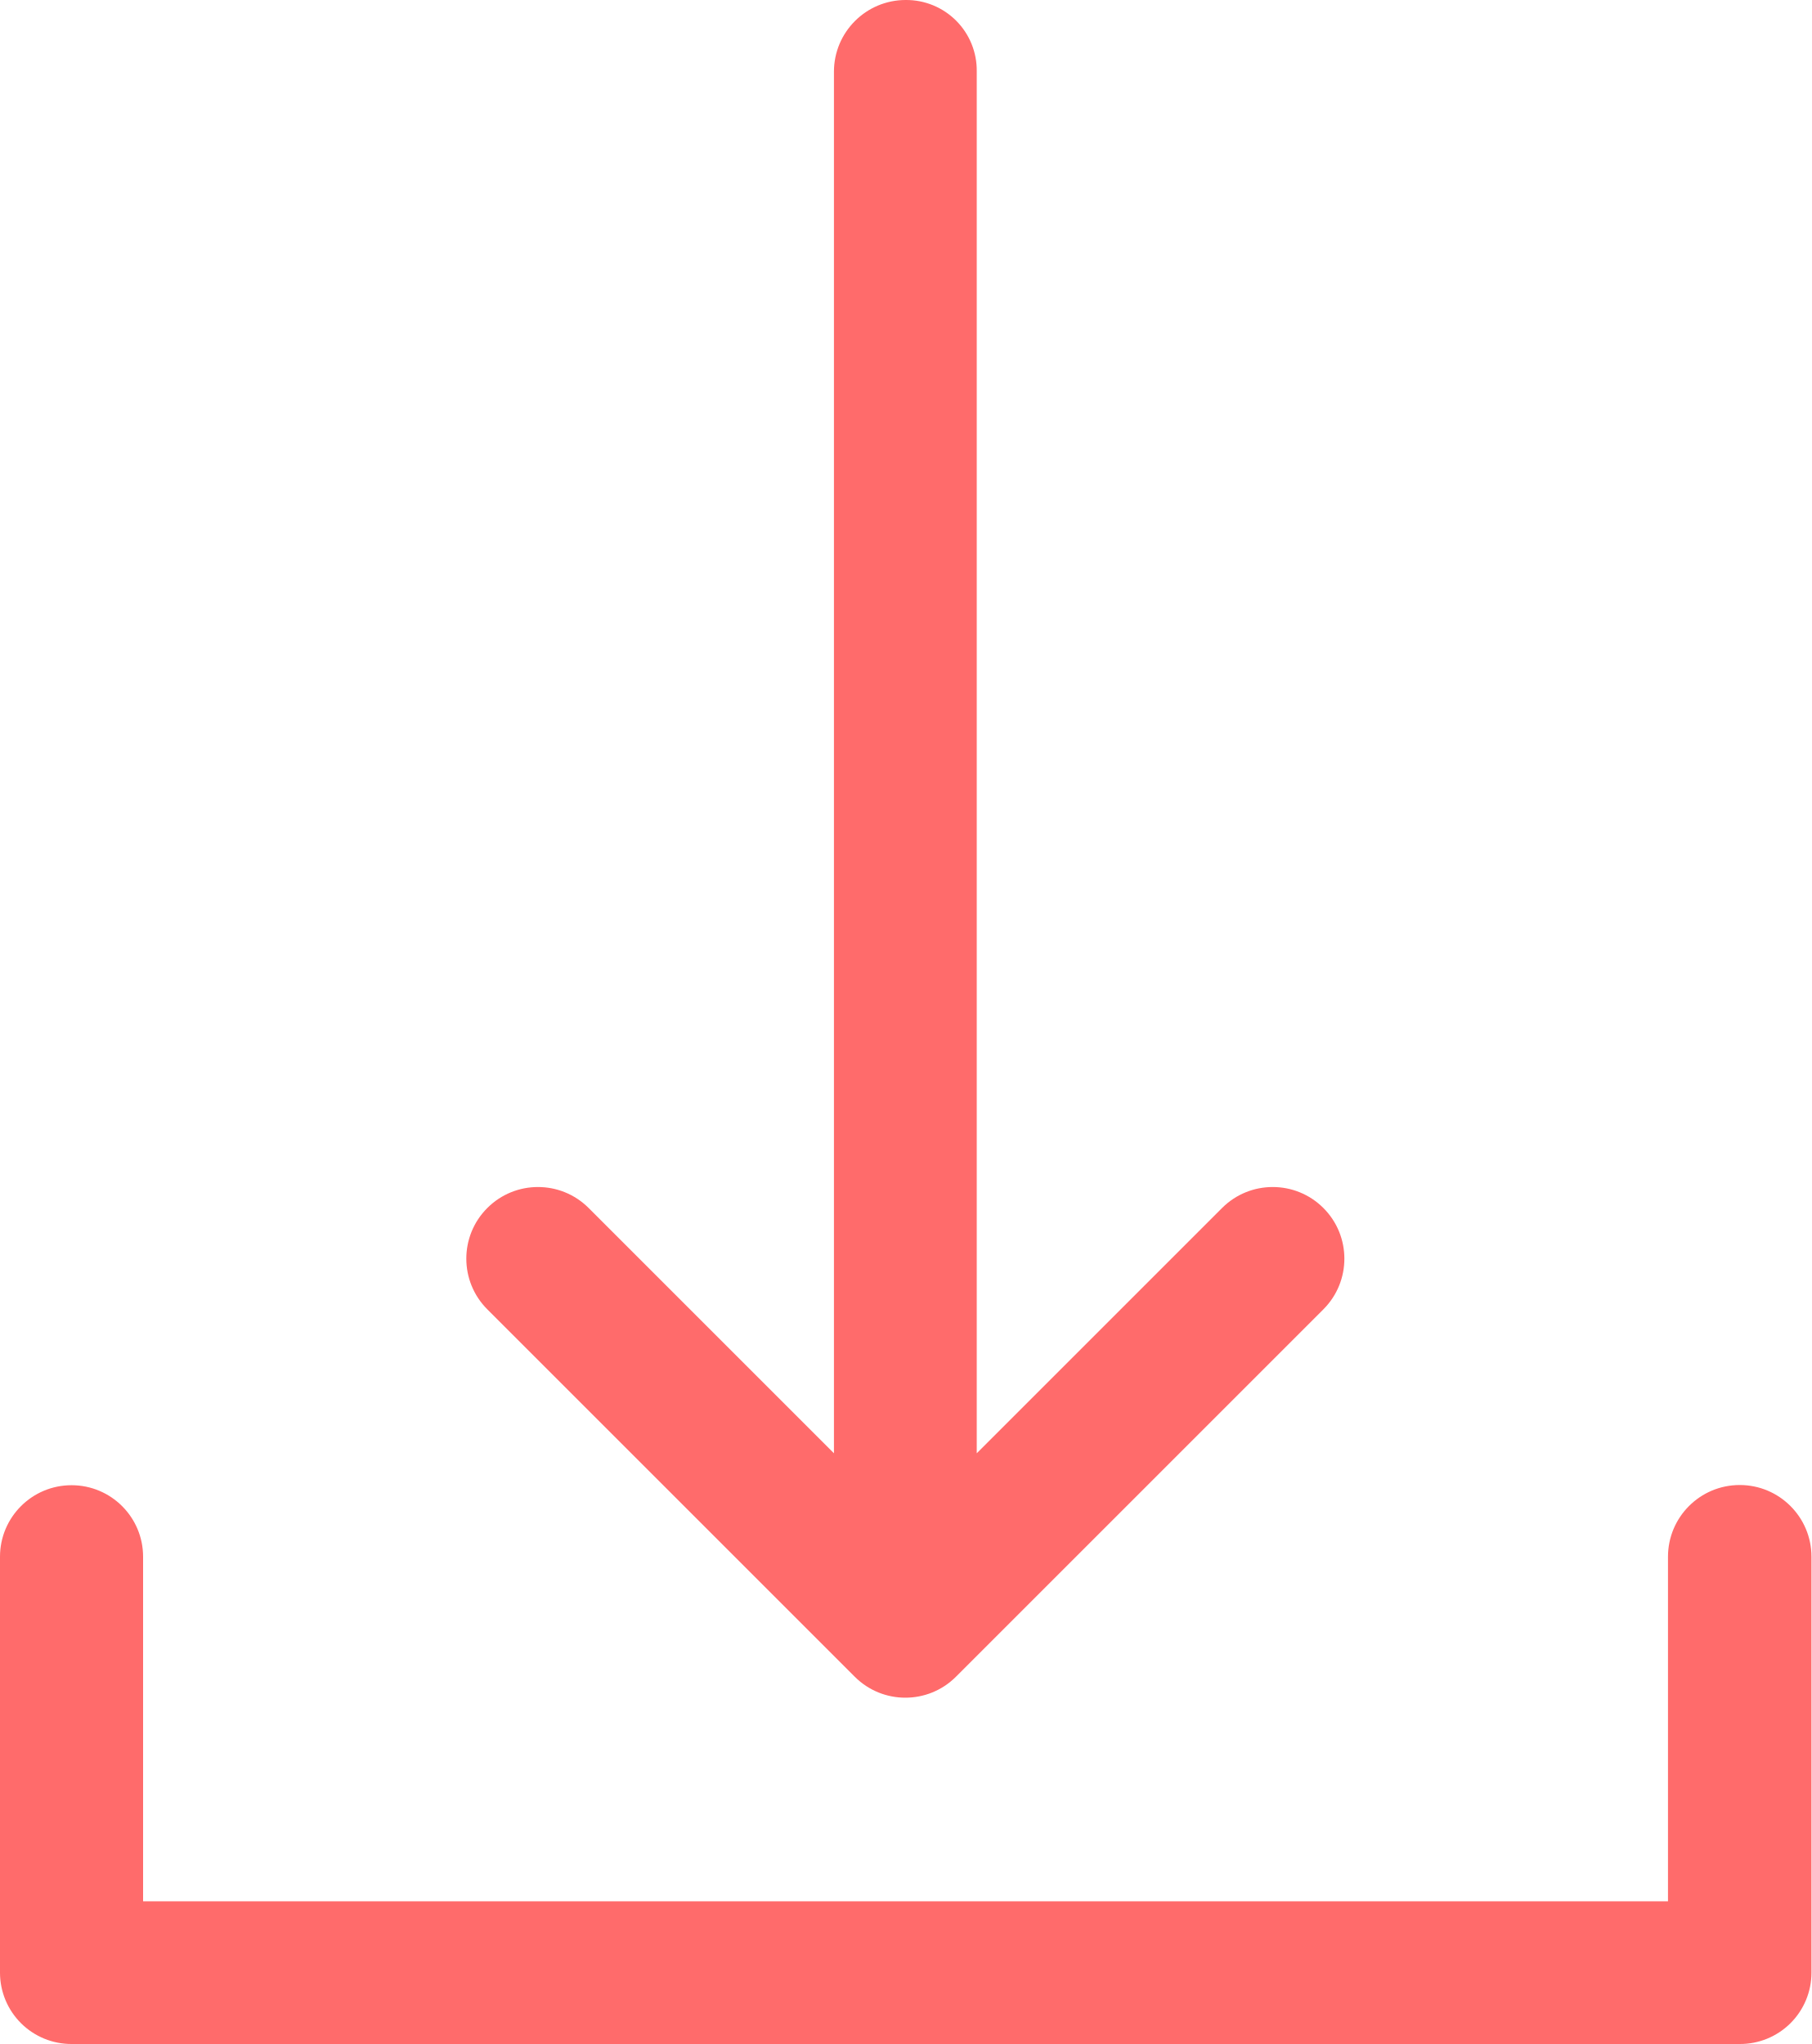
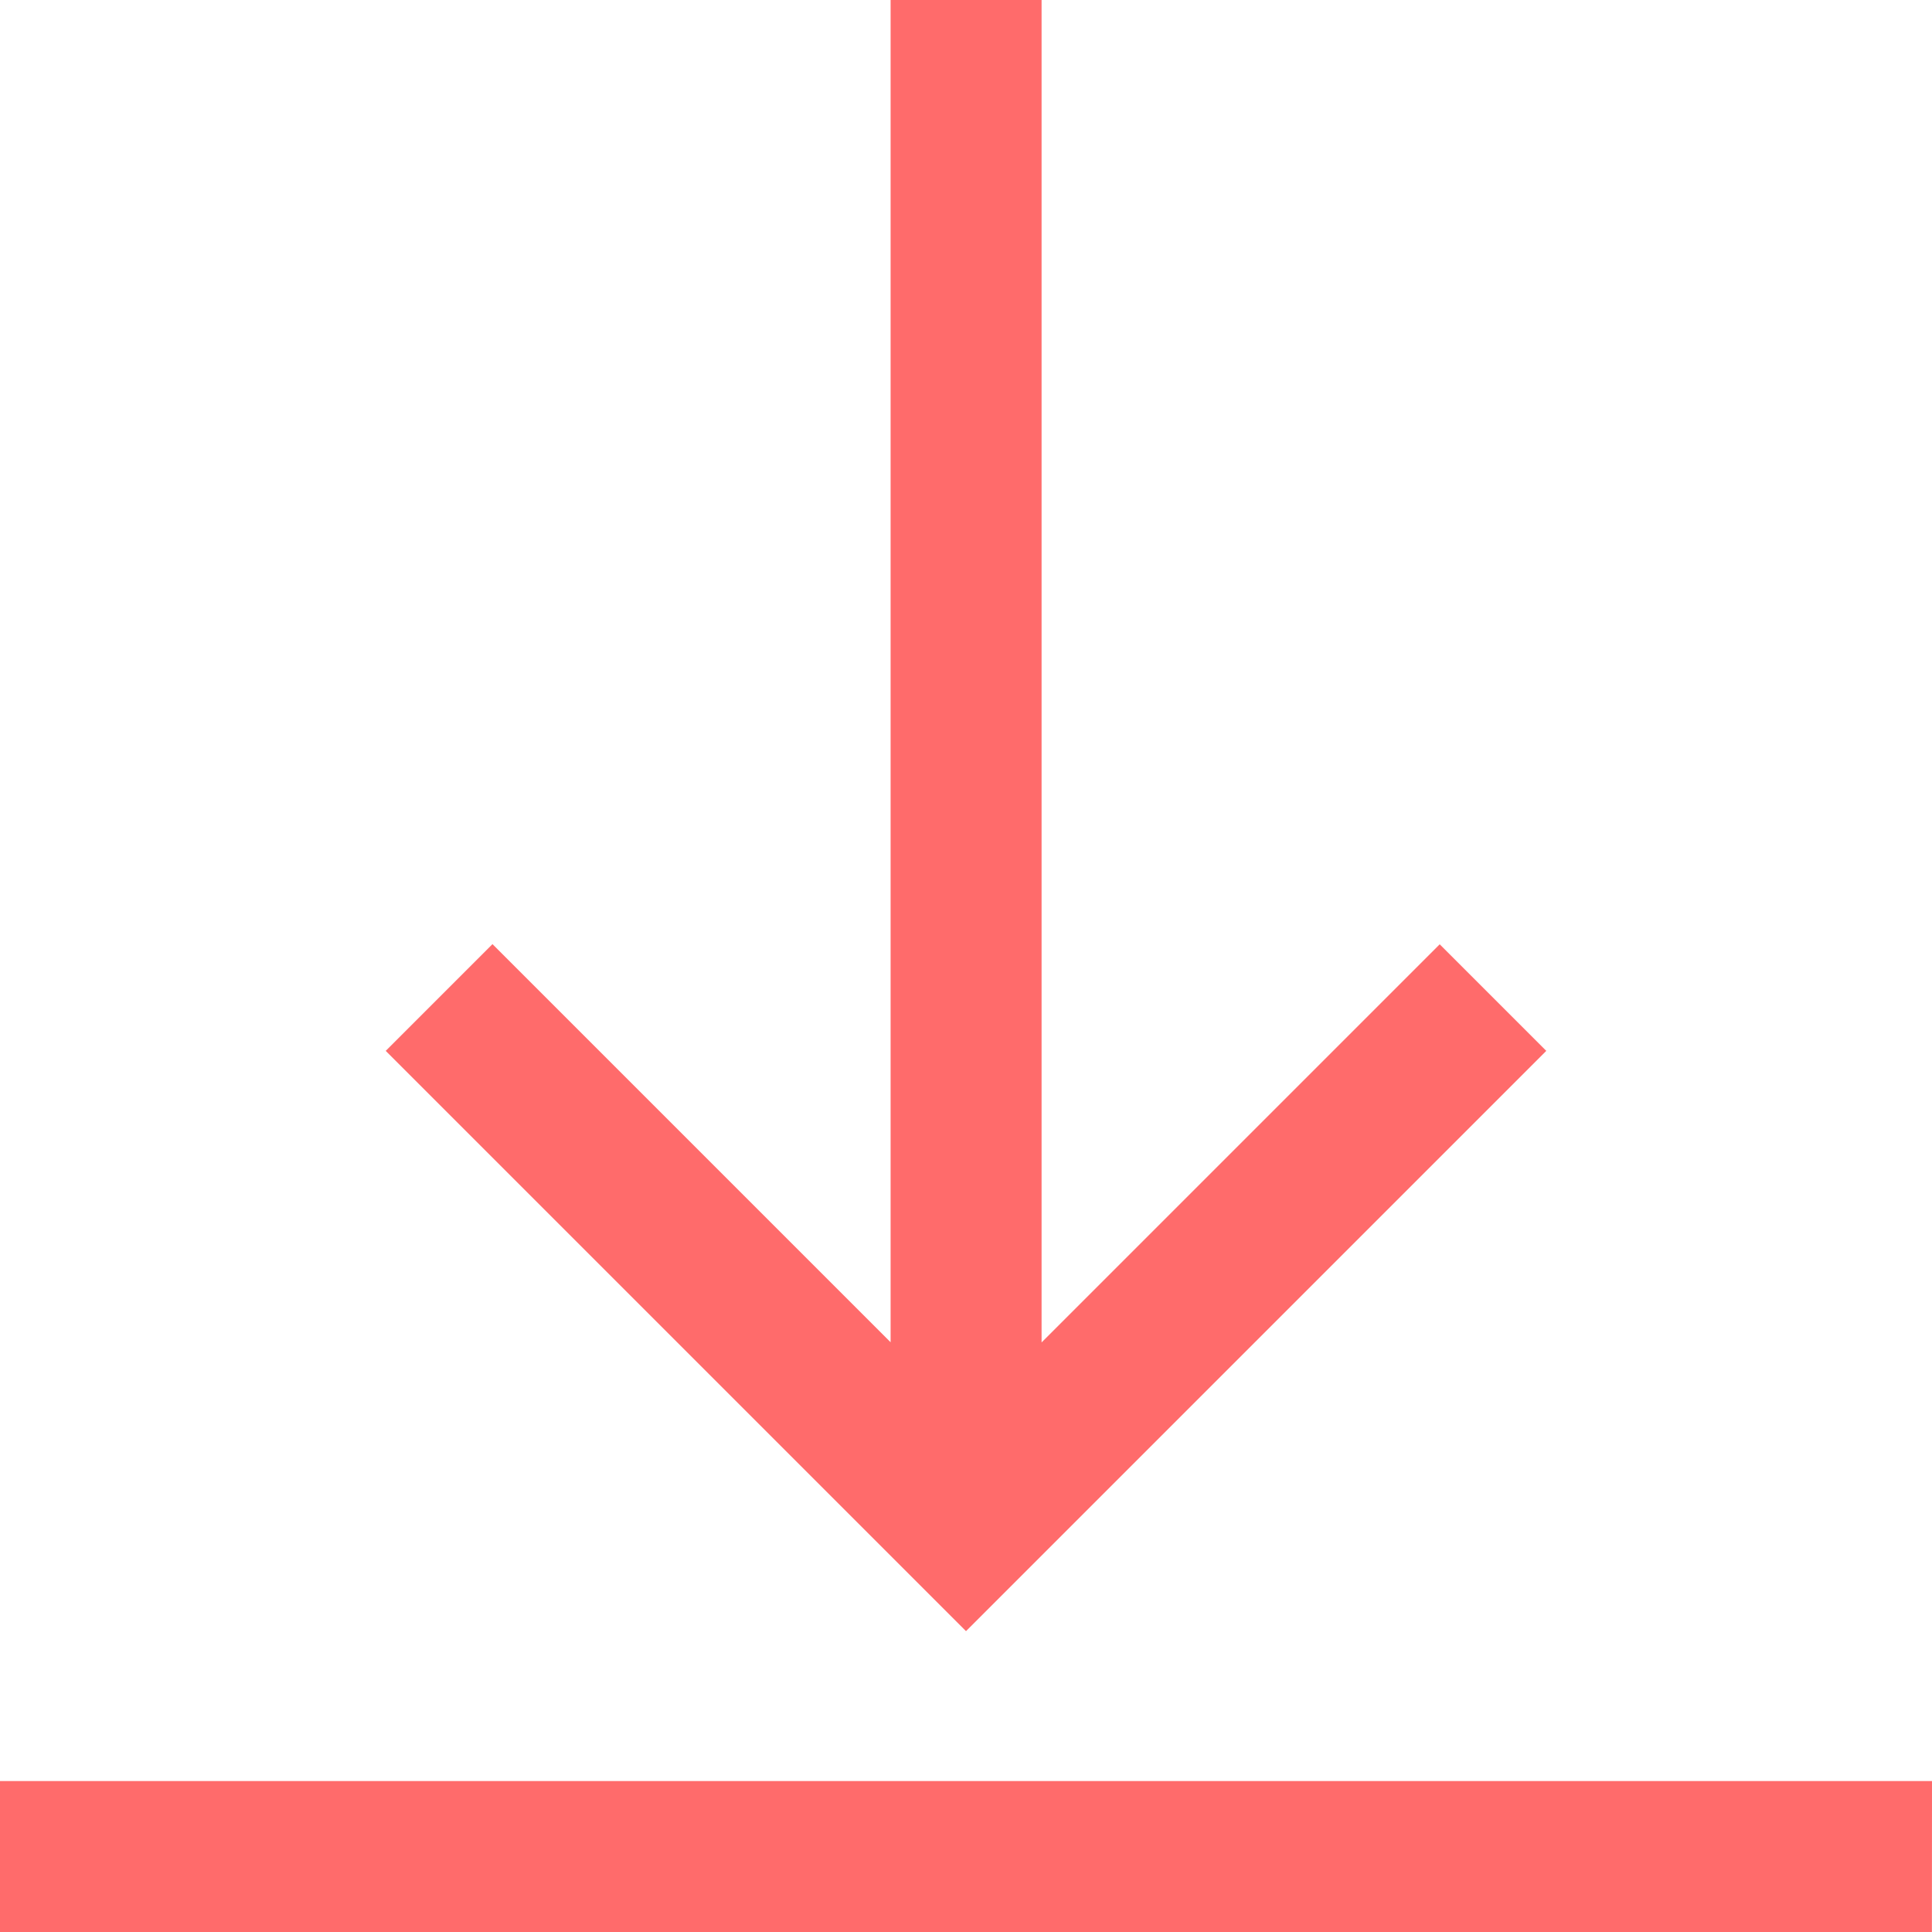
- <svg xmlns="http://www.w3.org/2000/svg" width="18.609" height="21" viewBox="0 0 18.609 21">
+ <svg xmlns="http://www.w3.org/2000/svg" width="21.011" height="21.012" viewBox="0 0 21.011 21.012">
  <defs>
    <style>.a{fill:#ff6b6b;}</style>
  </defs>
-   <g transform="translate(-27.9)">
-     <g transform="translate(27.9)">
-       <g transform="translate(0)">
-         <path class="a" d="M144.189,0a.737.737,0,0,0-.737.737V14.931l-2.52-2.52a.736.736,0,0,0-1.041,1.041l3.776,3.776a.735.735,0,0,0,1.037,0l3.776-3.776a.736.736,0,0,0-1.041-1.041l-2.52,2.52V.733A.724.724,0,0,0,144.189,0Z" transform="translate(-134.885)" />
-         <path class="a" d="M46.509,361.01v-4.273a.737.737,0,1,0-1.474,0v3.54H29.37v-3.54a.735.735,0,1,0-1.47,0v4.273a.733.733,0,0,0,.737.733H45.771A.733.733,0,0,0,46.509,361.01Z" transform="translate(-27.9 -340.743)" />
-       </g>
-     </g>
-   </g>
+   <path class="a" d="M16.817,11.429,10.506,17.74,4.195,11.429l1.161-1.161,4.33,4.33V0h1.642V14.6l4.33-4.33Zm4.195,7.941H0v1.642H21.011Zm0,0" transform="translate(0 0)" />
</svg>
